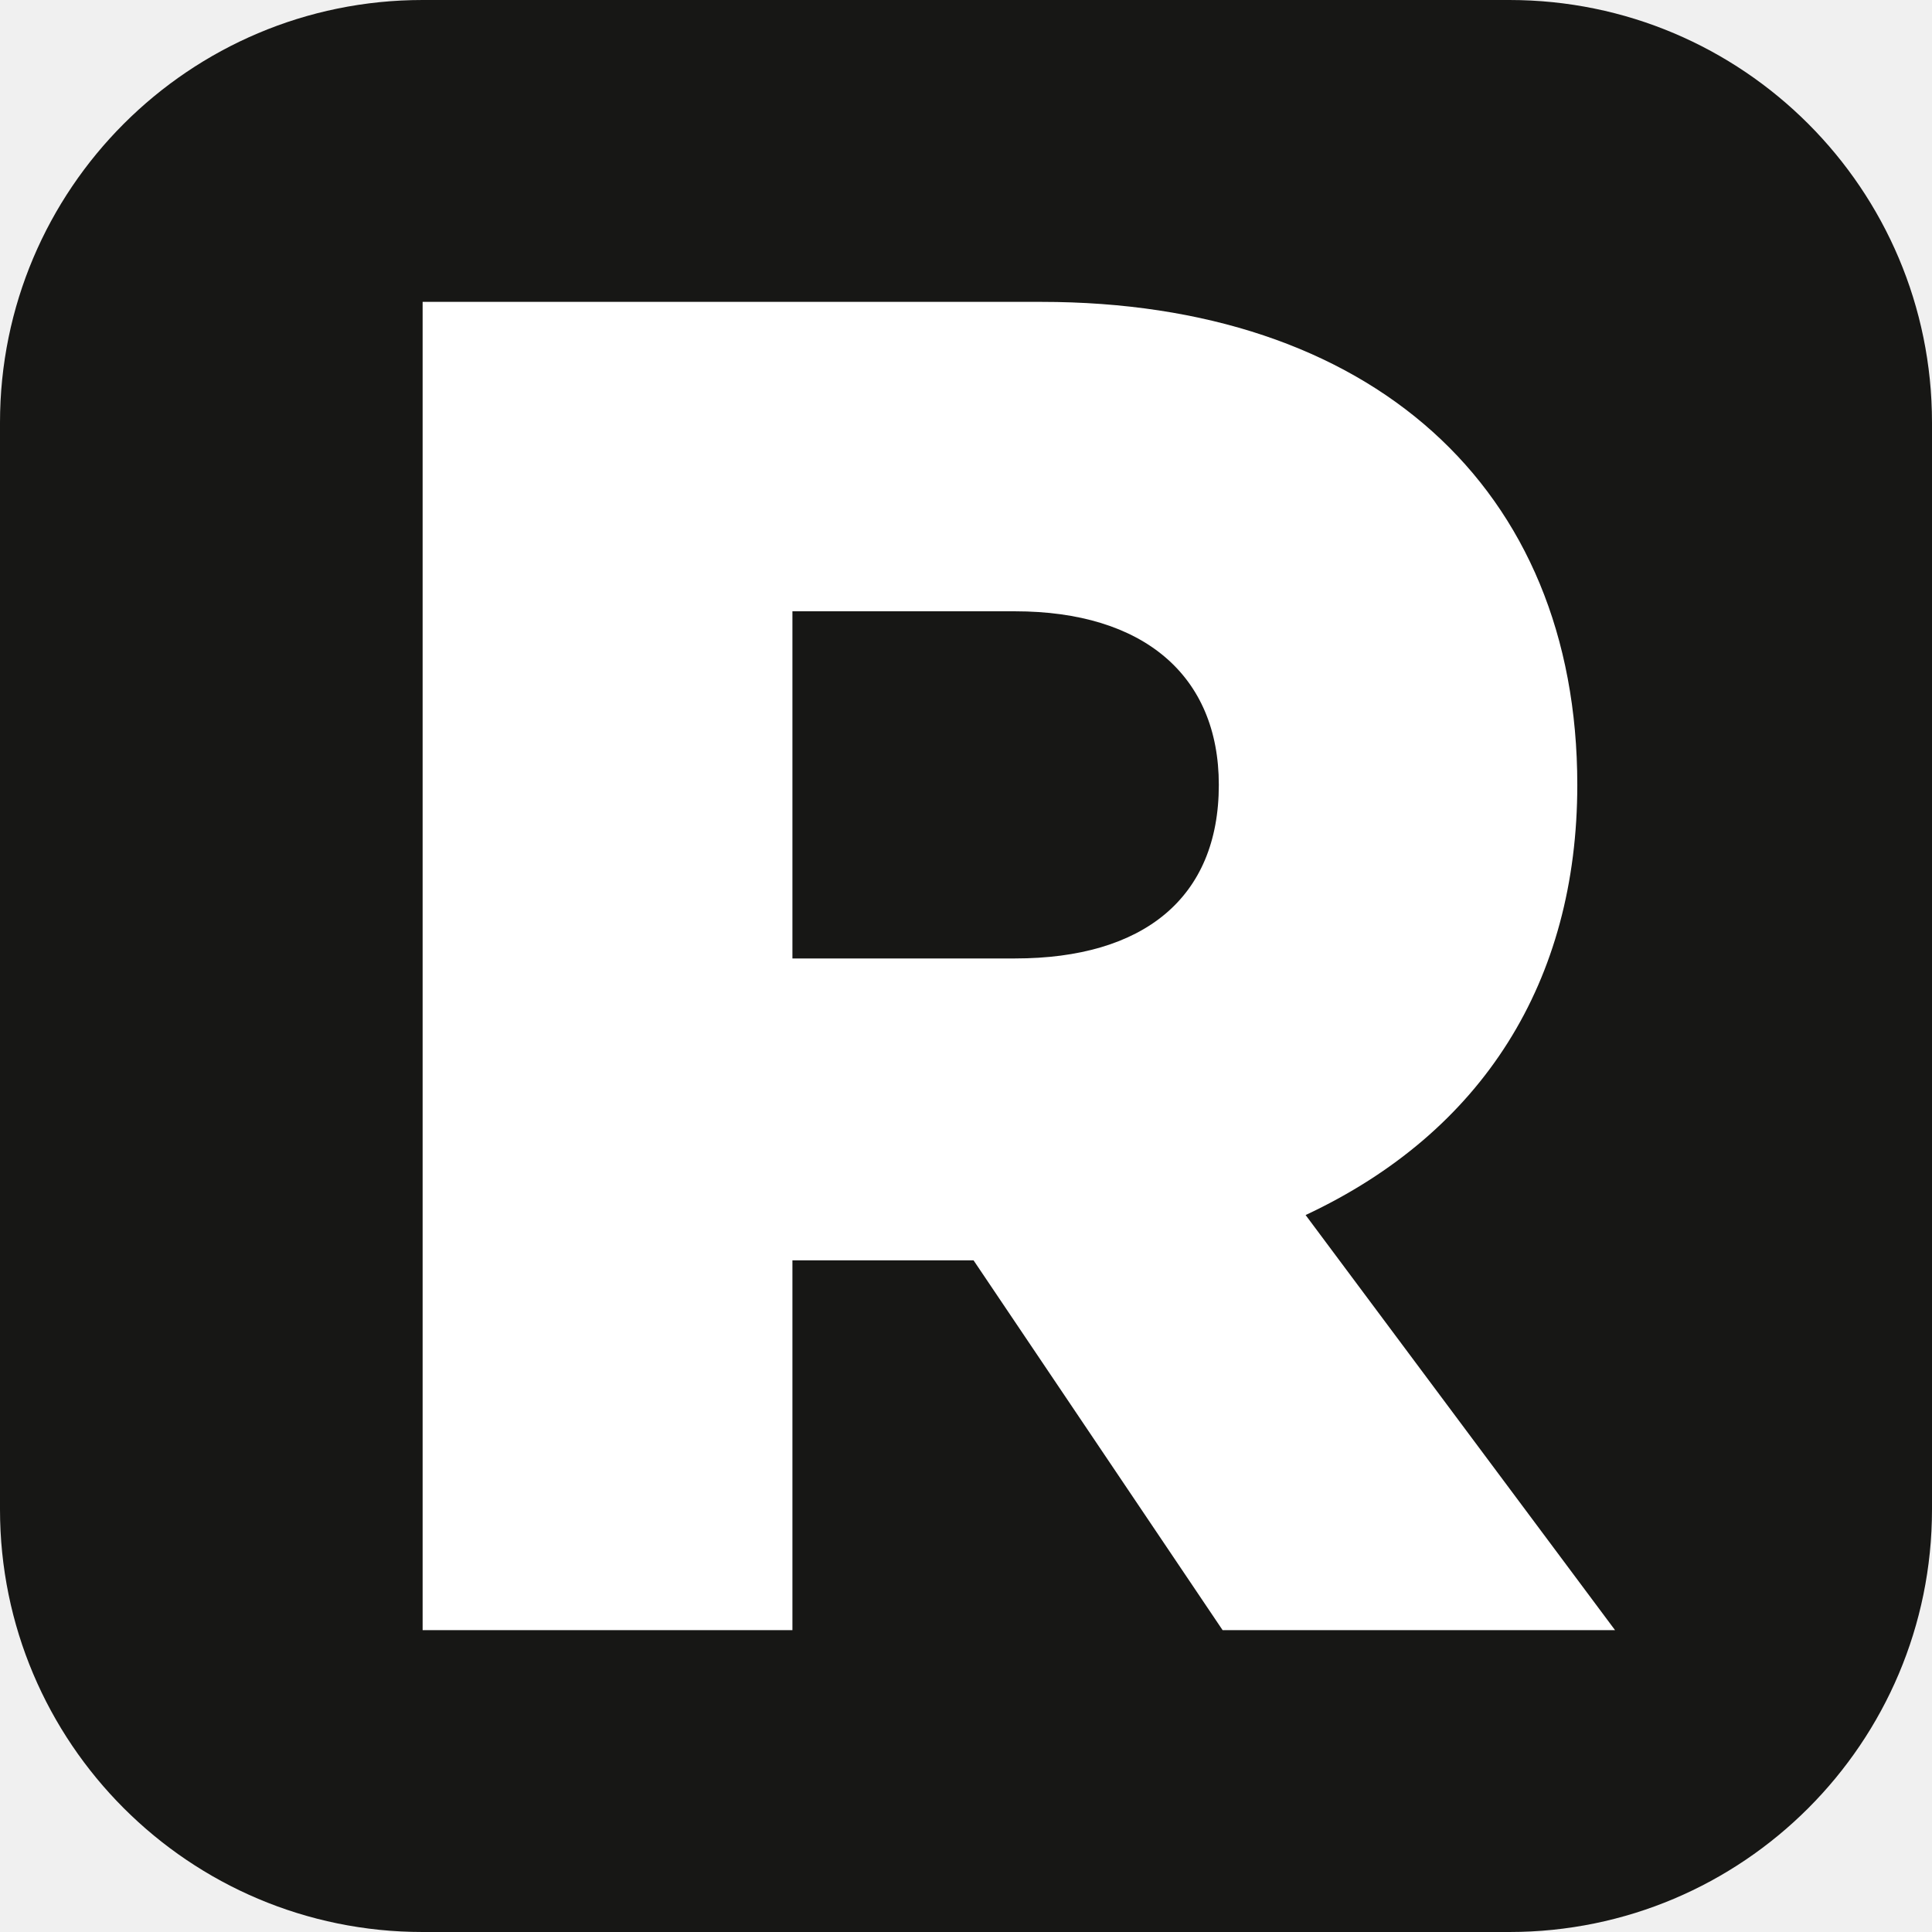
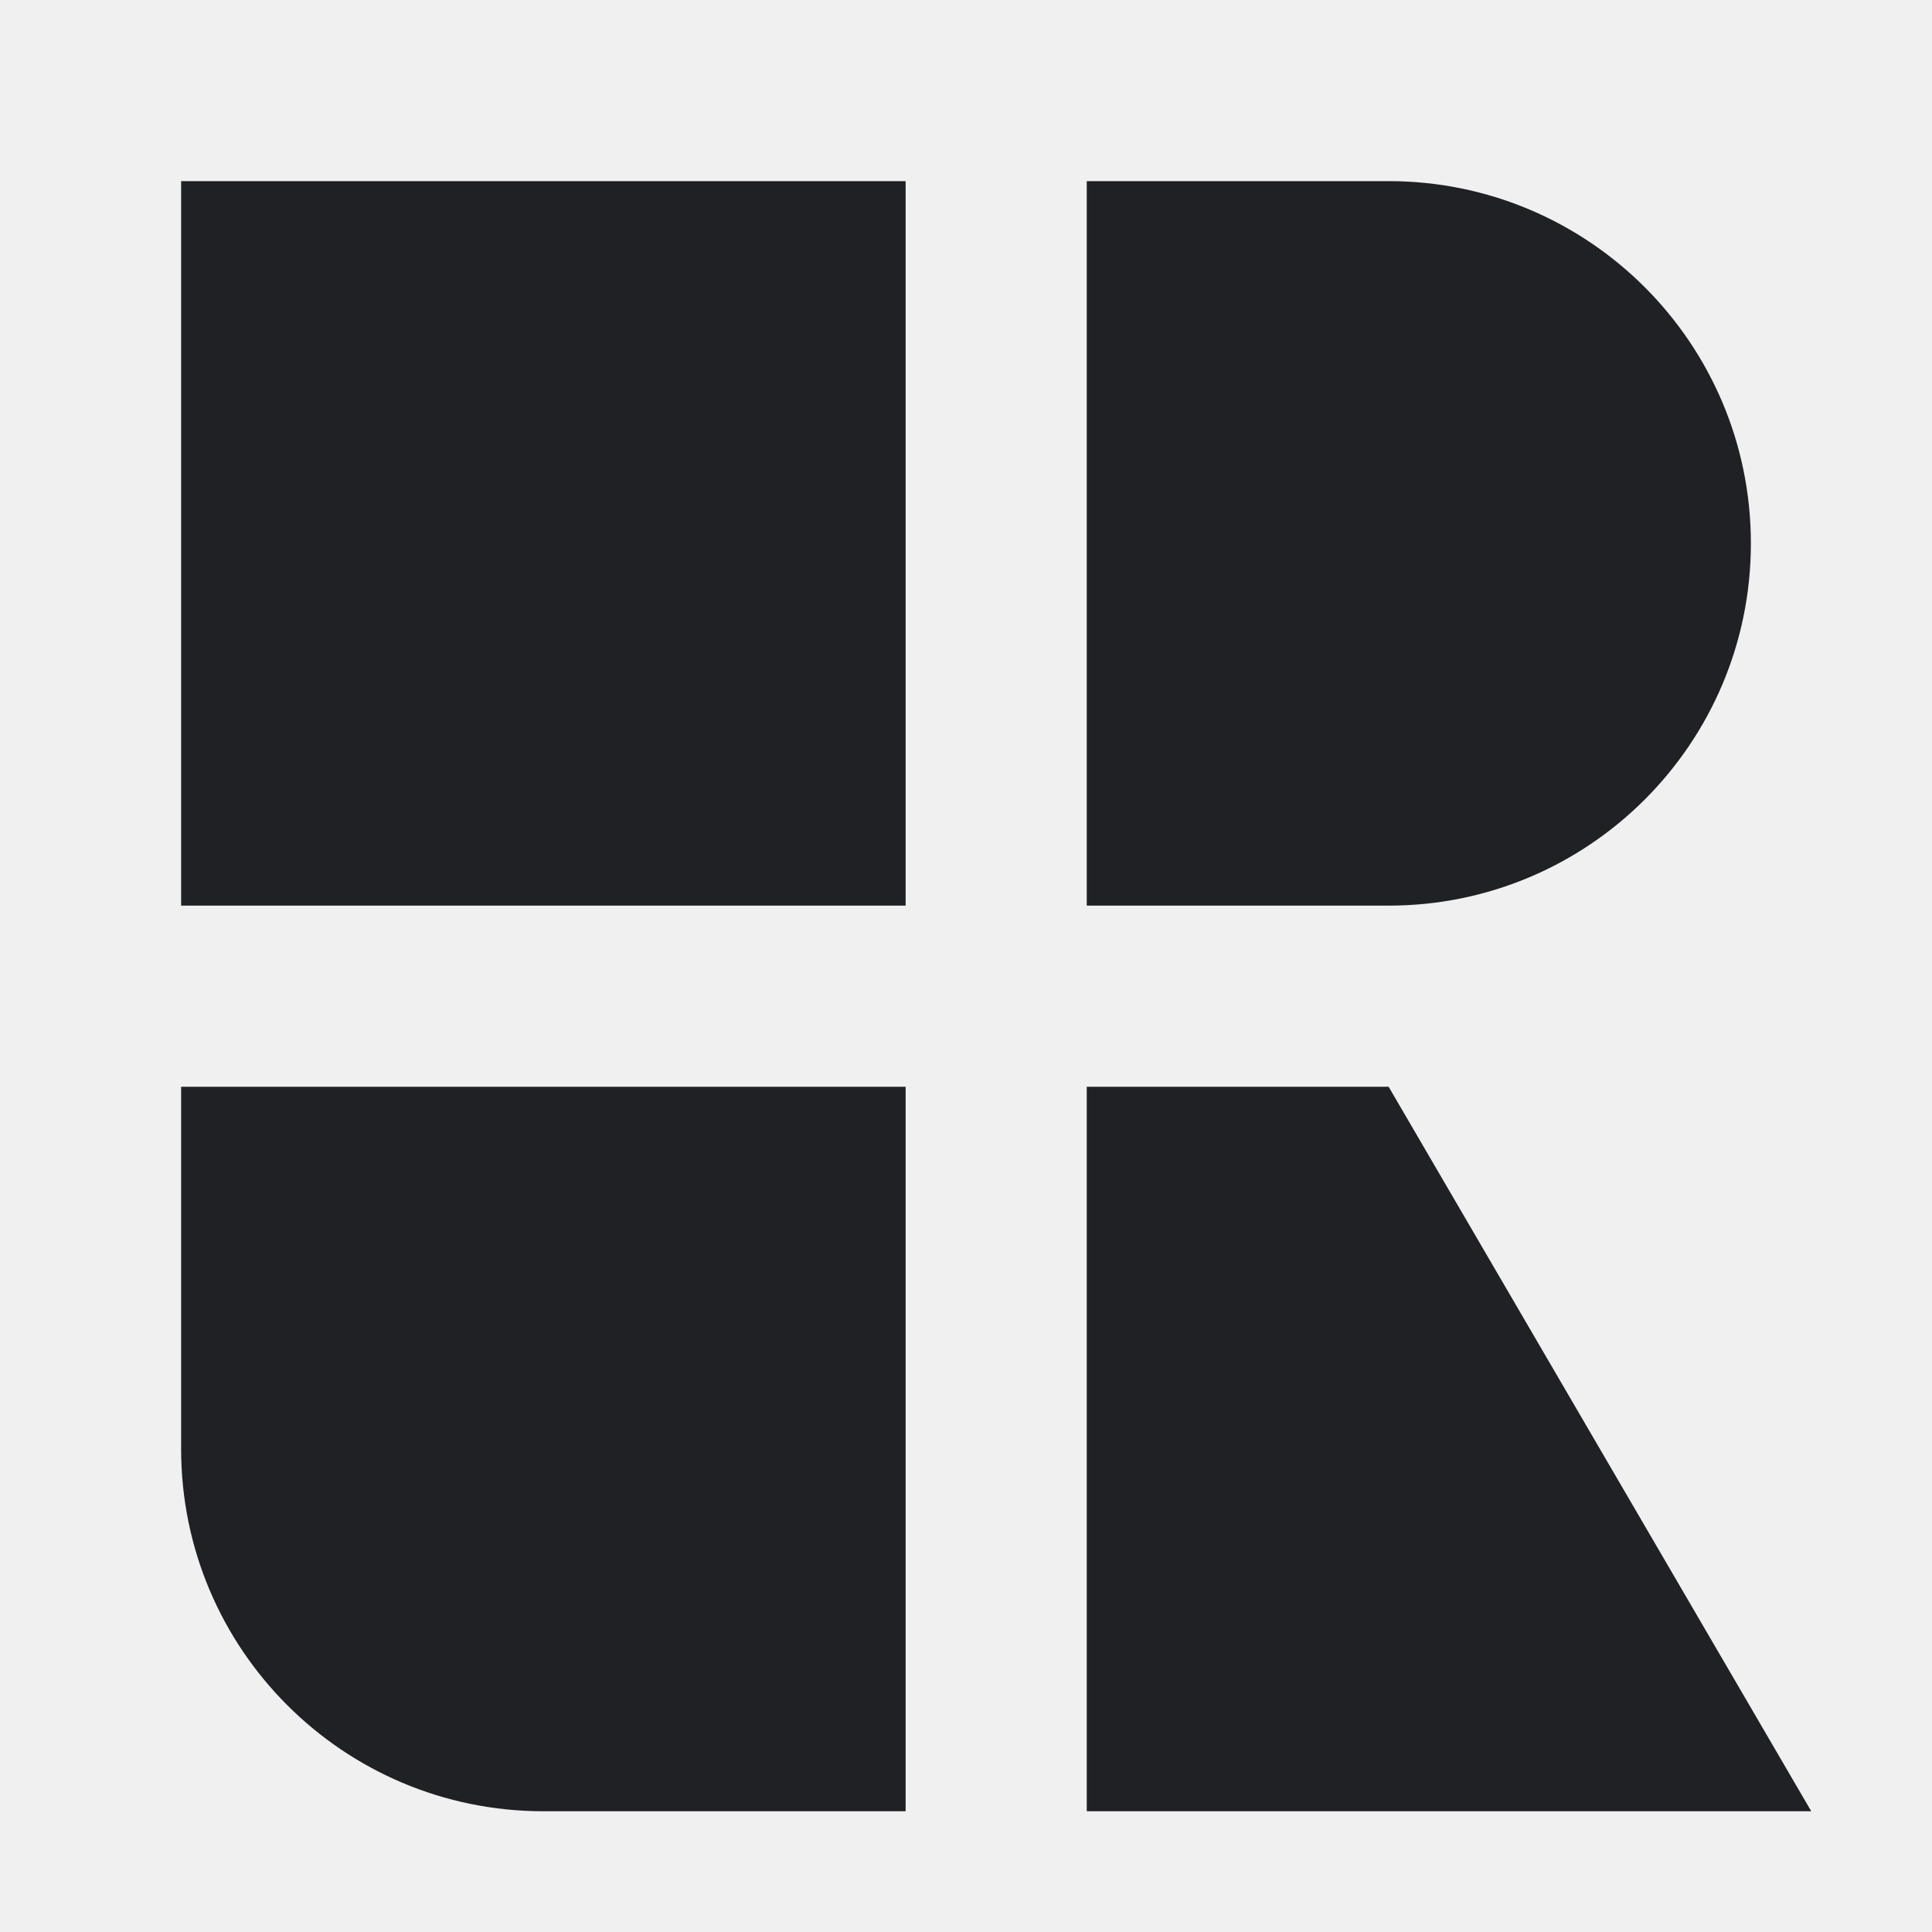
- <svg xmlns="http://www.w3.org/2000/svg" viewBox="0 0 512 512">
-   <rect width="512" height="512" rx="112" fill="#171715" />
-   <path fill="#fff" fill-rule="evenodd" d="M112 80h164c87 0 142 49 142 128 0 52-25 92-72 114l82 110H324l-66-98h-48v98h-98V80Zm98 82v92h59c34 0 54-16 54-46 0-29-20-46-54-46h-59Z" />
+ <svg xmlns="http://www.w3.org/2000/svg" viewBox="0 0 32 32">
+   <style>path { fill: #202124; } @media (prefers-color-scheme: dark) { path { fill: #fff; } }</style>
+   <path d="M3 3h12v12H3zM18 3h5a6 6 0 0 1 0 12h-5V3ZM3 18h12v12H9a6 6 0 0 1-6-6v-6ZM18 18h5l7 12H18V18Z" />
</svg>
